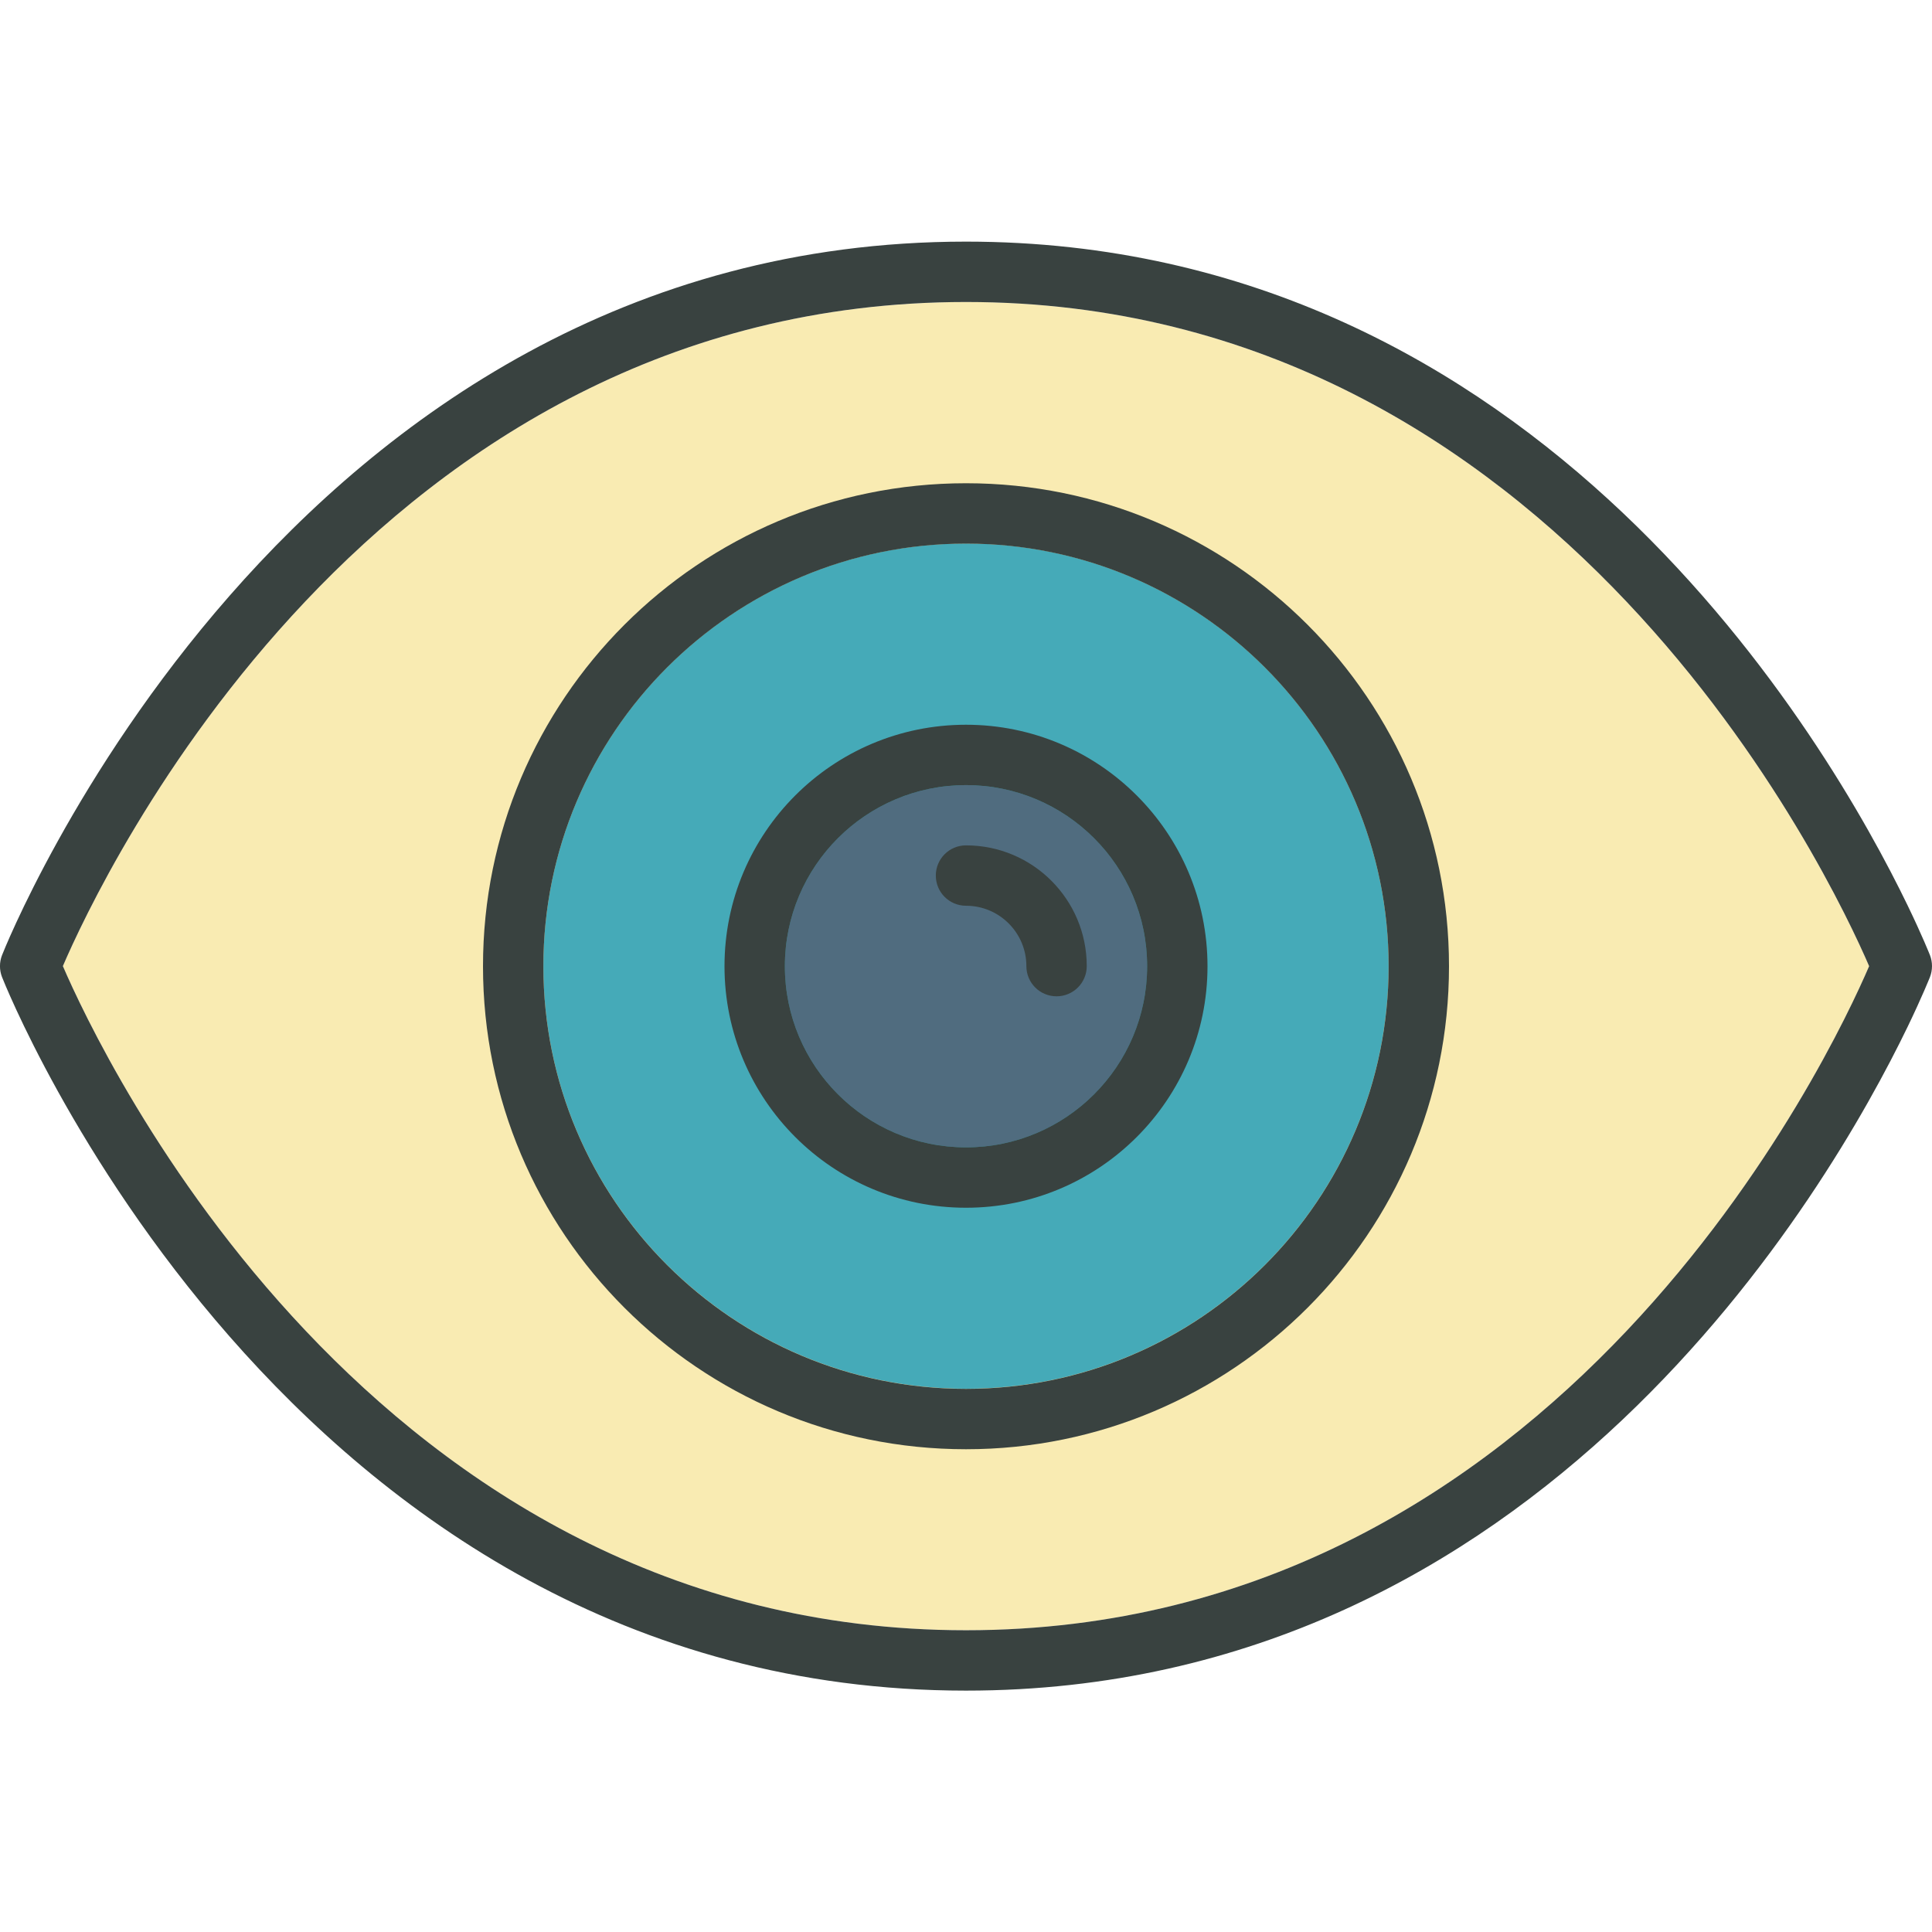
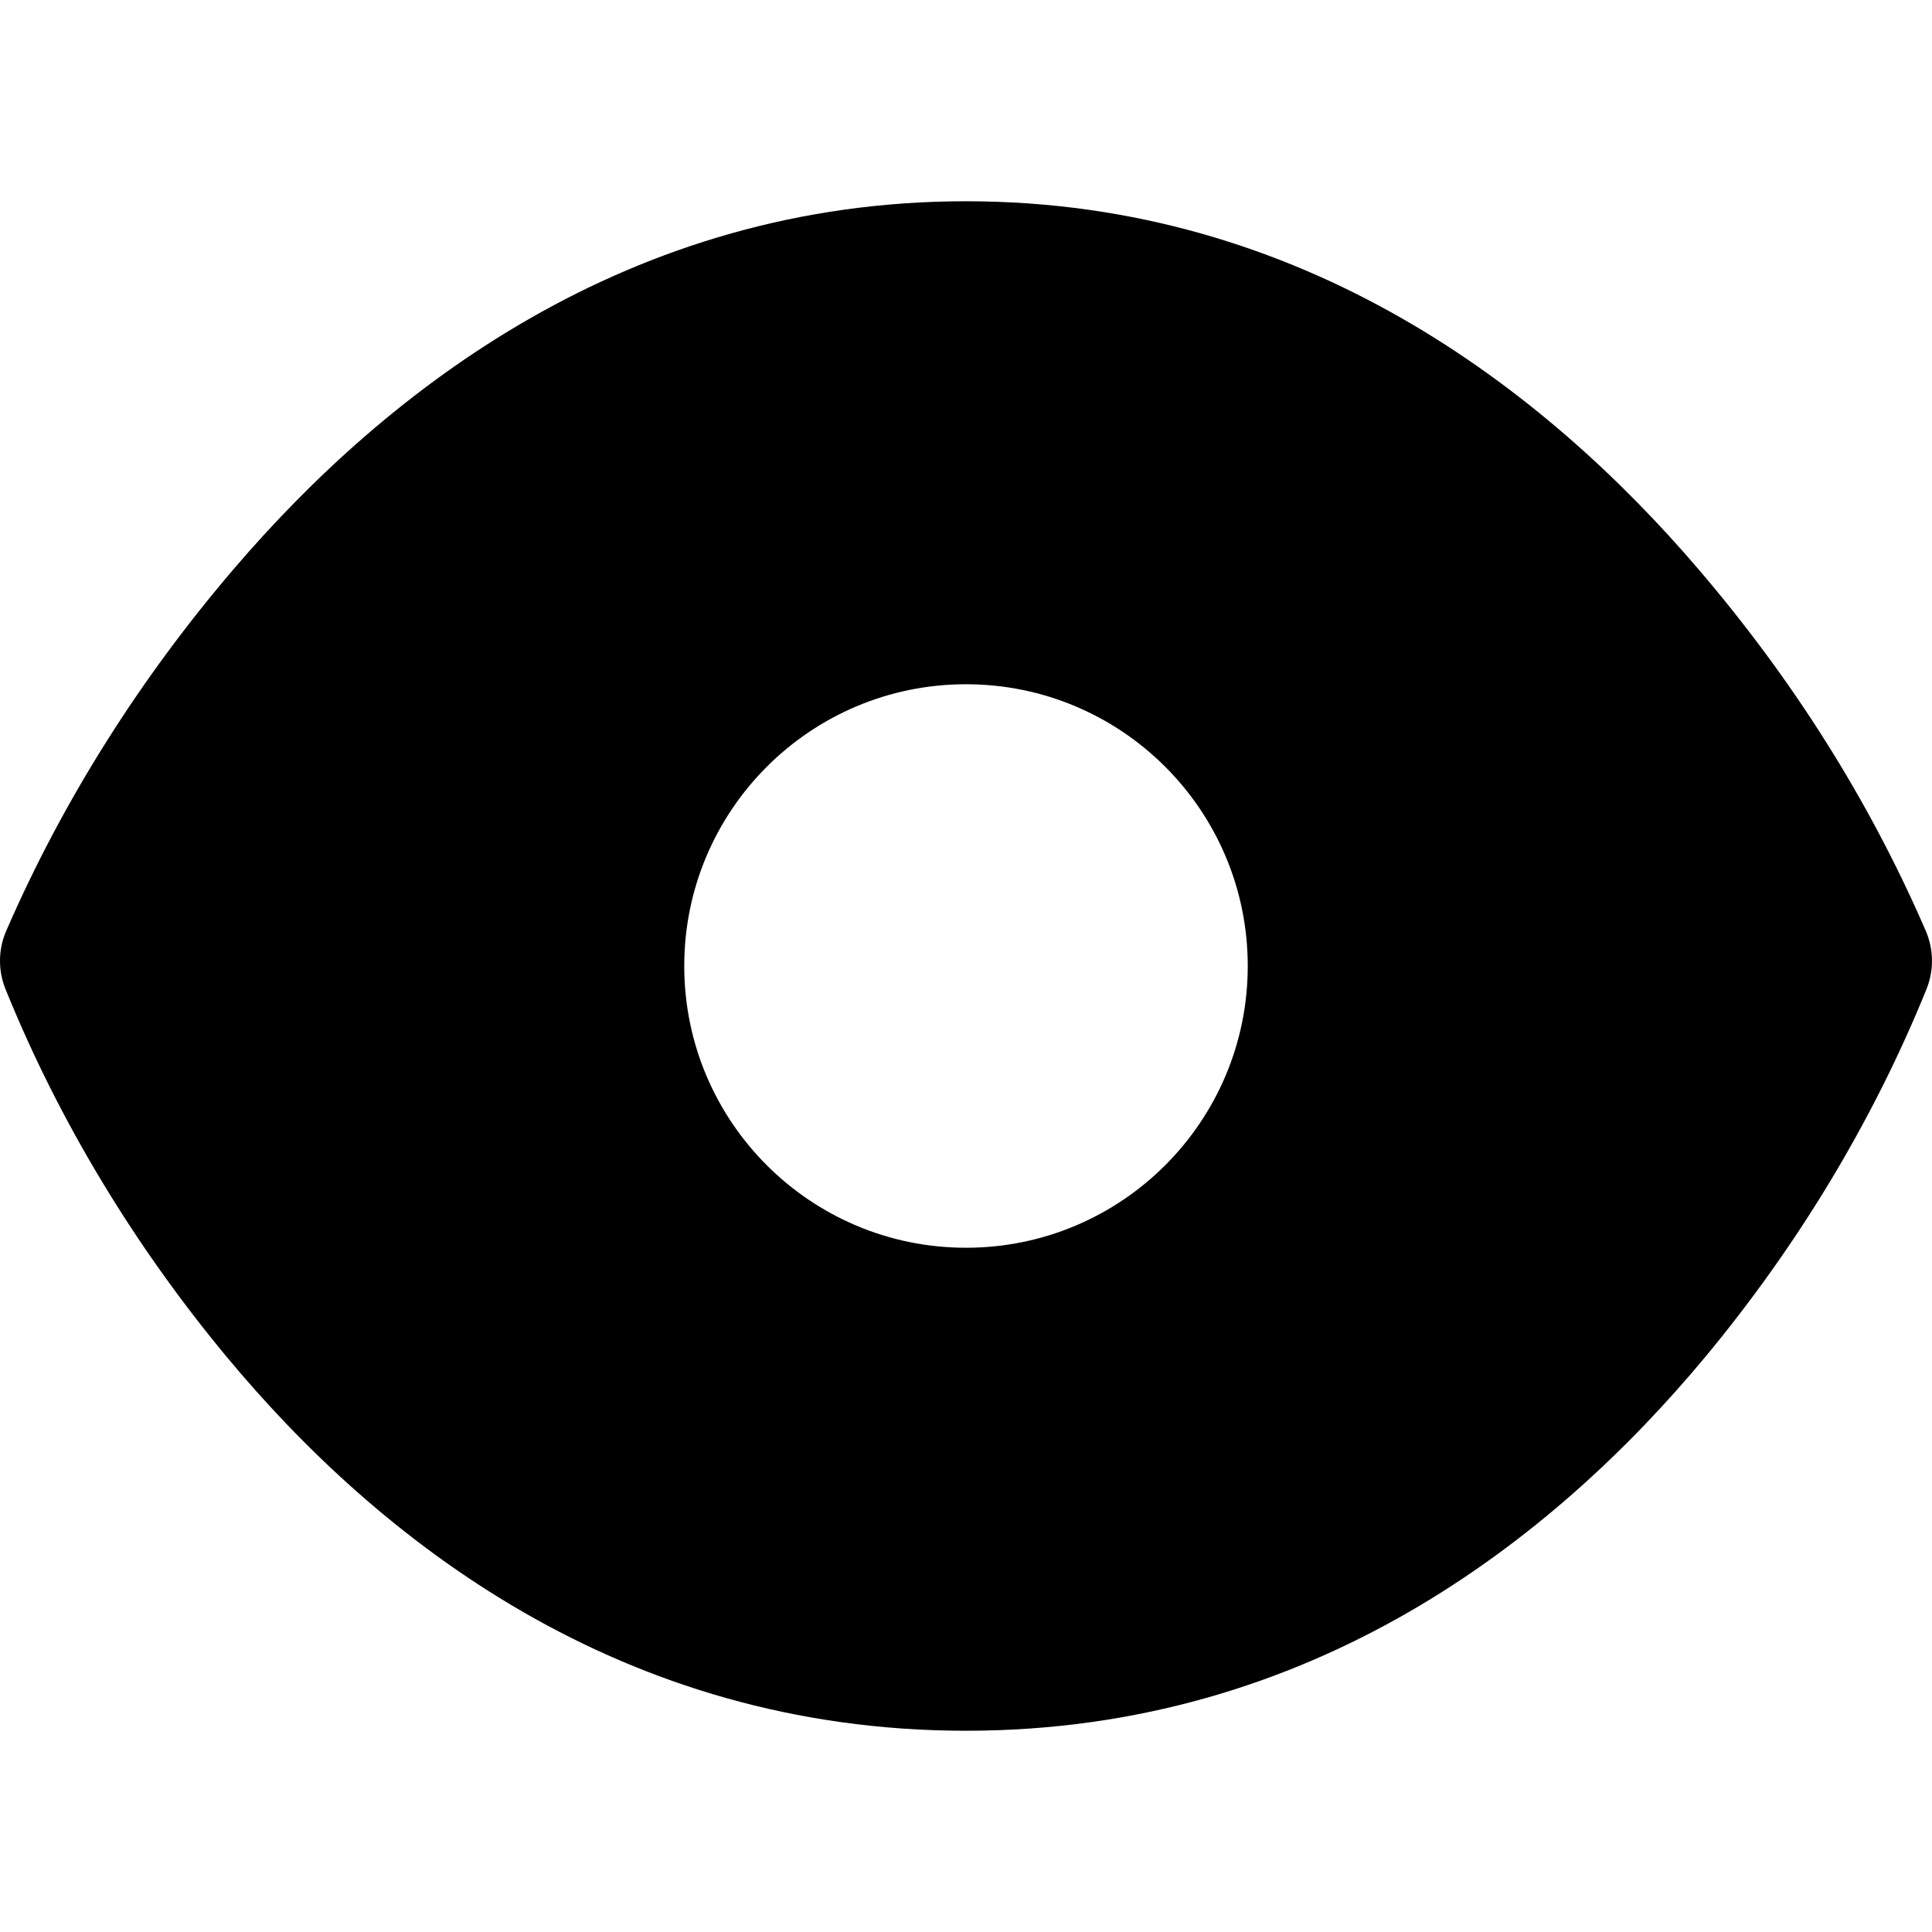
- <svg xmlns="http://www.w3.org/2000/svg" version="1.0" id="Layer_1" width="800px" height="800px" viewBox="0 0 64 64" enable-background="new 0 0 64 64" xml:space="preserve">
-   <g>
-     <path fill="#F9EBB2" d="M32,54.004c-19.686,0-28.677-19.123-29.917-22.001C3.321,29.121,12.288,10.004,32,10.004   c19.686,0,28.677,19.123,29.917,22.001C60.679,34.887,51.712,54.004,32,54.004z" />
-     <circle fill="#45AAB8" cx="32" cy="32.004" r="14" />
-     <circle fill="#506C7F" cx="32" cy="32.008" r="6" />
-     <g>
-       <path fill="#394240" d="M63.934,31.645c-0.015-0.037-0.256-0.646-0.74-1.648C60.597,24.627,51.02,8.004,32,8.004    c-22.568,0-31.842,23.404-31.934,23.641c-0.089,0.231-0.089,0.487,0,0.719C0.158,32.6,9.432,56.004,32,56.004    c19.01,0,28.587-16.605,31.189-21.983c0.486-1.007,0.729-1.62,0.744-1.657C64.022,32.132,64.022,31.876,63.934,31.645z M32,54.004    c-19.686,0-28.677-19.123-29.917-22.001C3.321,29.121,12.288,10.004,32,10.004c19.686,0,28.677,19.123,29.917,22.001    C60.679,34.887,51.712,54.004,32,54.004z" />
-       <path fill="#394240" d="M32,16.008c-8.837,0-16,7.163-16,16s7.163,16,16,16s16-7.163,16-16S40.837,16.008,32,16.008z M32,46.008    c-7.732,0-14-6.268-14-14s6.268-14,14-14s14,6.268,14,14S39.732,46.008,32,46.008z" />
-       <path fill="#394240" d="M32,24.008c-4.418,0-8,3.582-8,8s3.582,8,8,8s8-3.582,8-8S36.418,24.008,32,24.008z M32,38.008    c-3.313,0-6-2.687-6-6s2.687-6,6-6s6,2.687,6,6S35.313,38.008,32,38.008z" />
-       <path fill="#394240" d="M32,28.004c-0.553,0-1,0.447-1,1s0.447,1,1,1c1.104,0,2,0.896,2,2c0,0.553,0.447,1,1,1s1-0.447,1-1    C36,29.795,34.209,28.004,32,28.004z" />
-     </g>
-   </g>
+ <svg xmlns="http://www.w3.org/2000/svg" width="24" height="24" viewBox="0 0 24 24">
+   <path fill-rule="evenodd" clip-rule="evenodd" d="M12 2.5C7.809 2.5 4.806 4.843 2.903 7.069C1.751 8.415 0.785 9.935 0.078 11.562C-0.023 11.793 -0.026 12.055 0.069 12.289C0.738 13.941 1.68 15.488 2.818 16.858C4.701 19.124 7.707 21.5 12 21.5C16.293 21.5 19.298 19.124 21.182 16.858C22.32 15.488 23.261 13.941 23.931 12.289C24.026 12.055 24.022 11.793 23.922 11.562C23.212 9.924 22.262 8.43 21.097 7.069C19.193 4.843 16.191 2.5 12 2.5ZM15.5 12C15.5 13.933 13.933 15.5 12 15.5C10.067 15.5 8.5 13.933 8.5 12C8.5 10.067 10.067 8.5 12 8.5C13.933 8.5 15.5 10.067 15.5 12Z" />
</svg>
